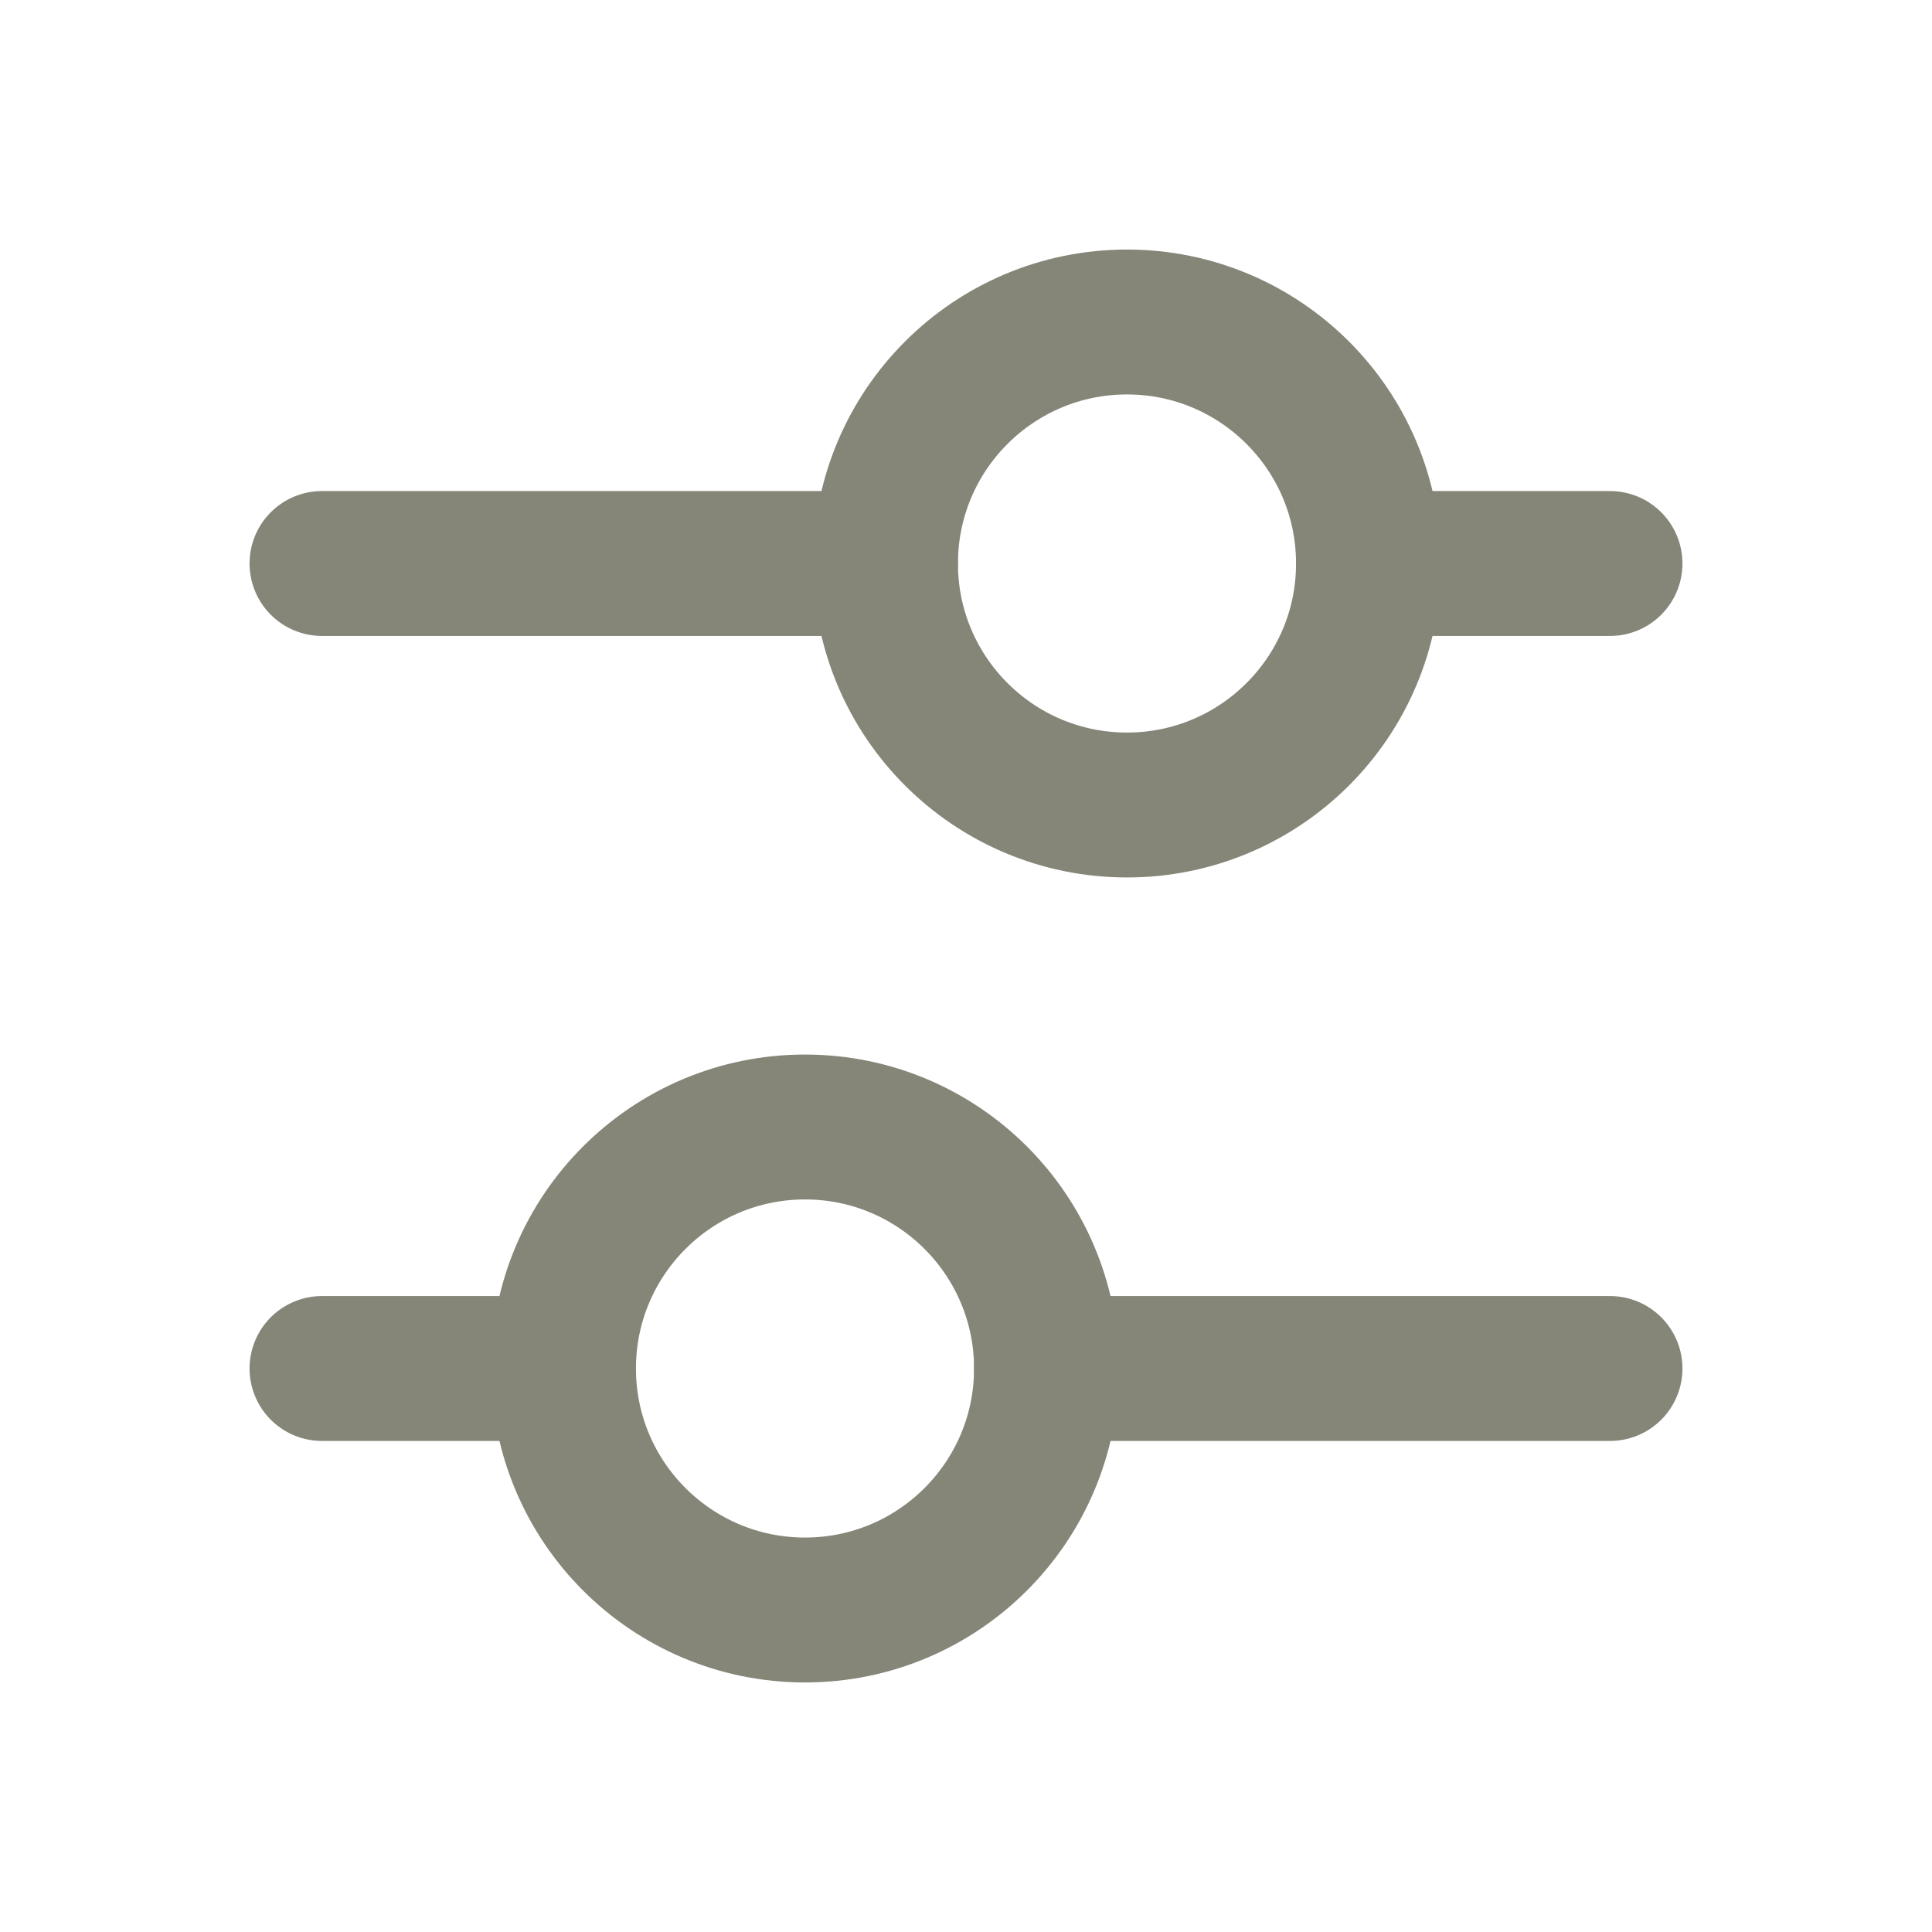
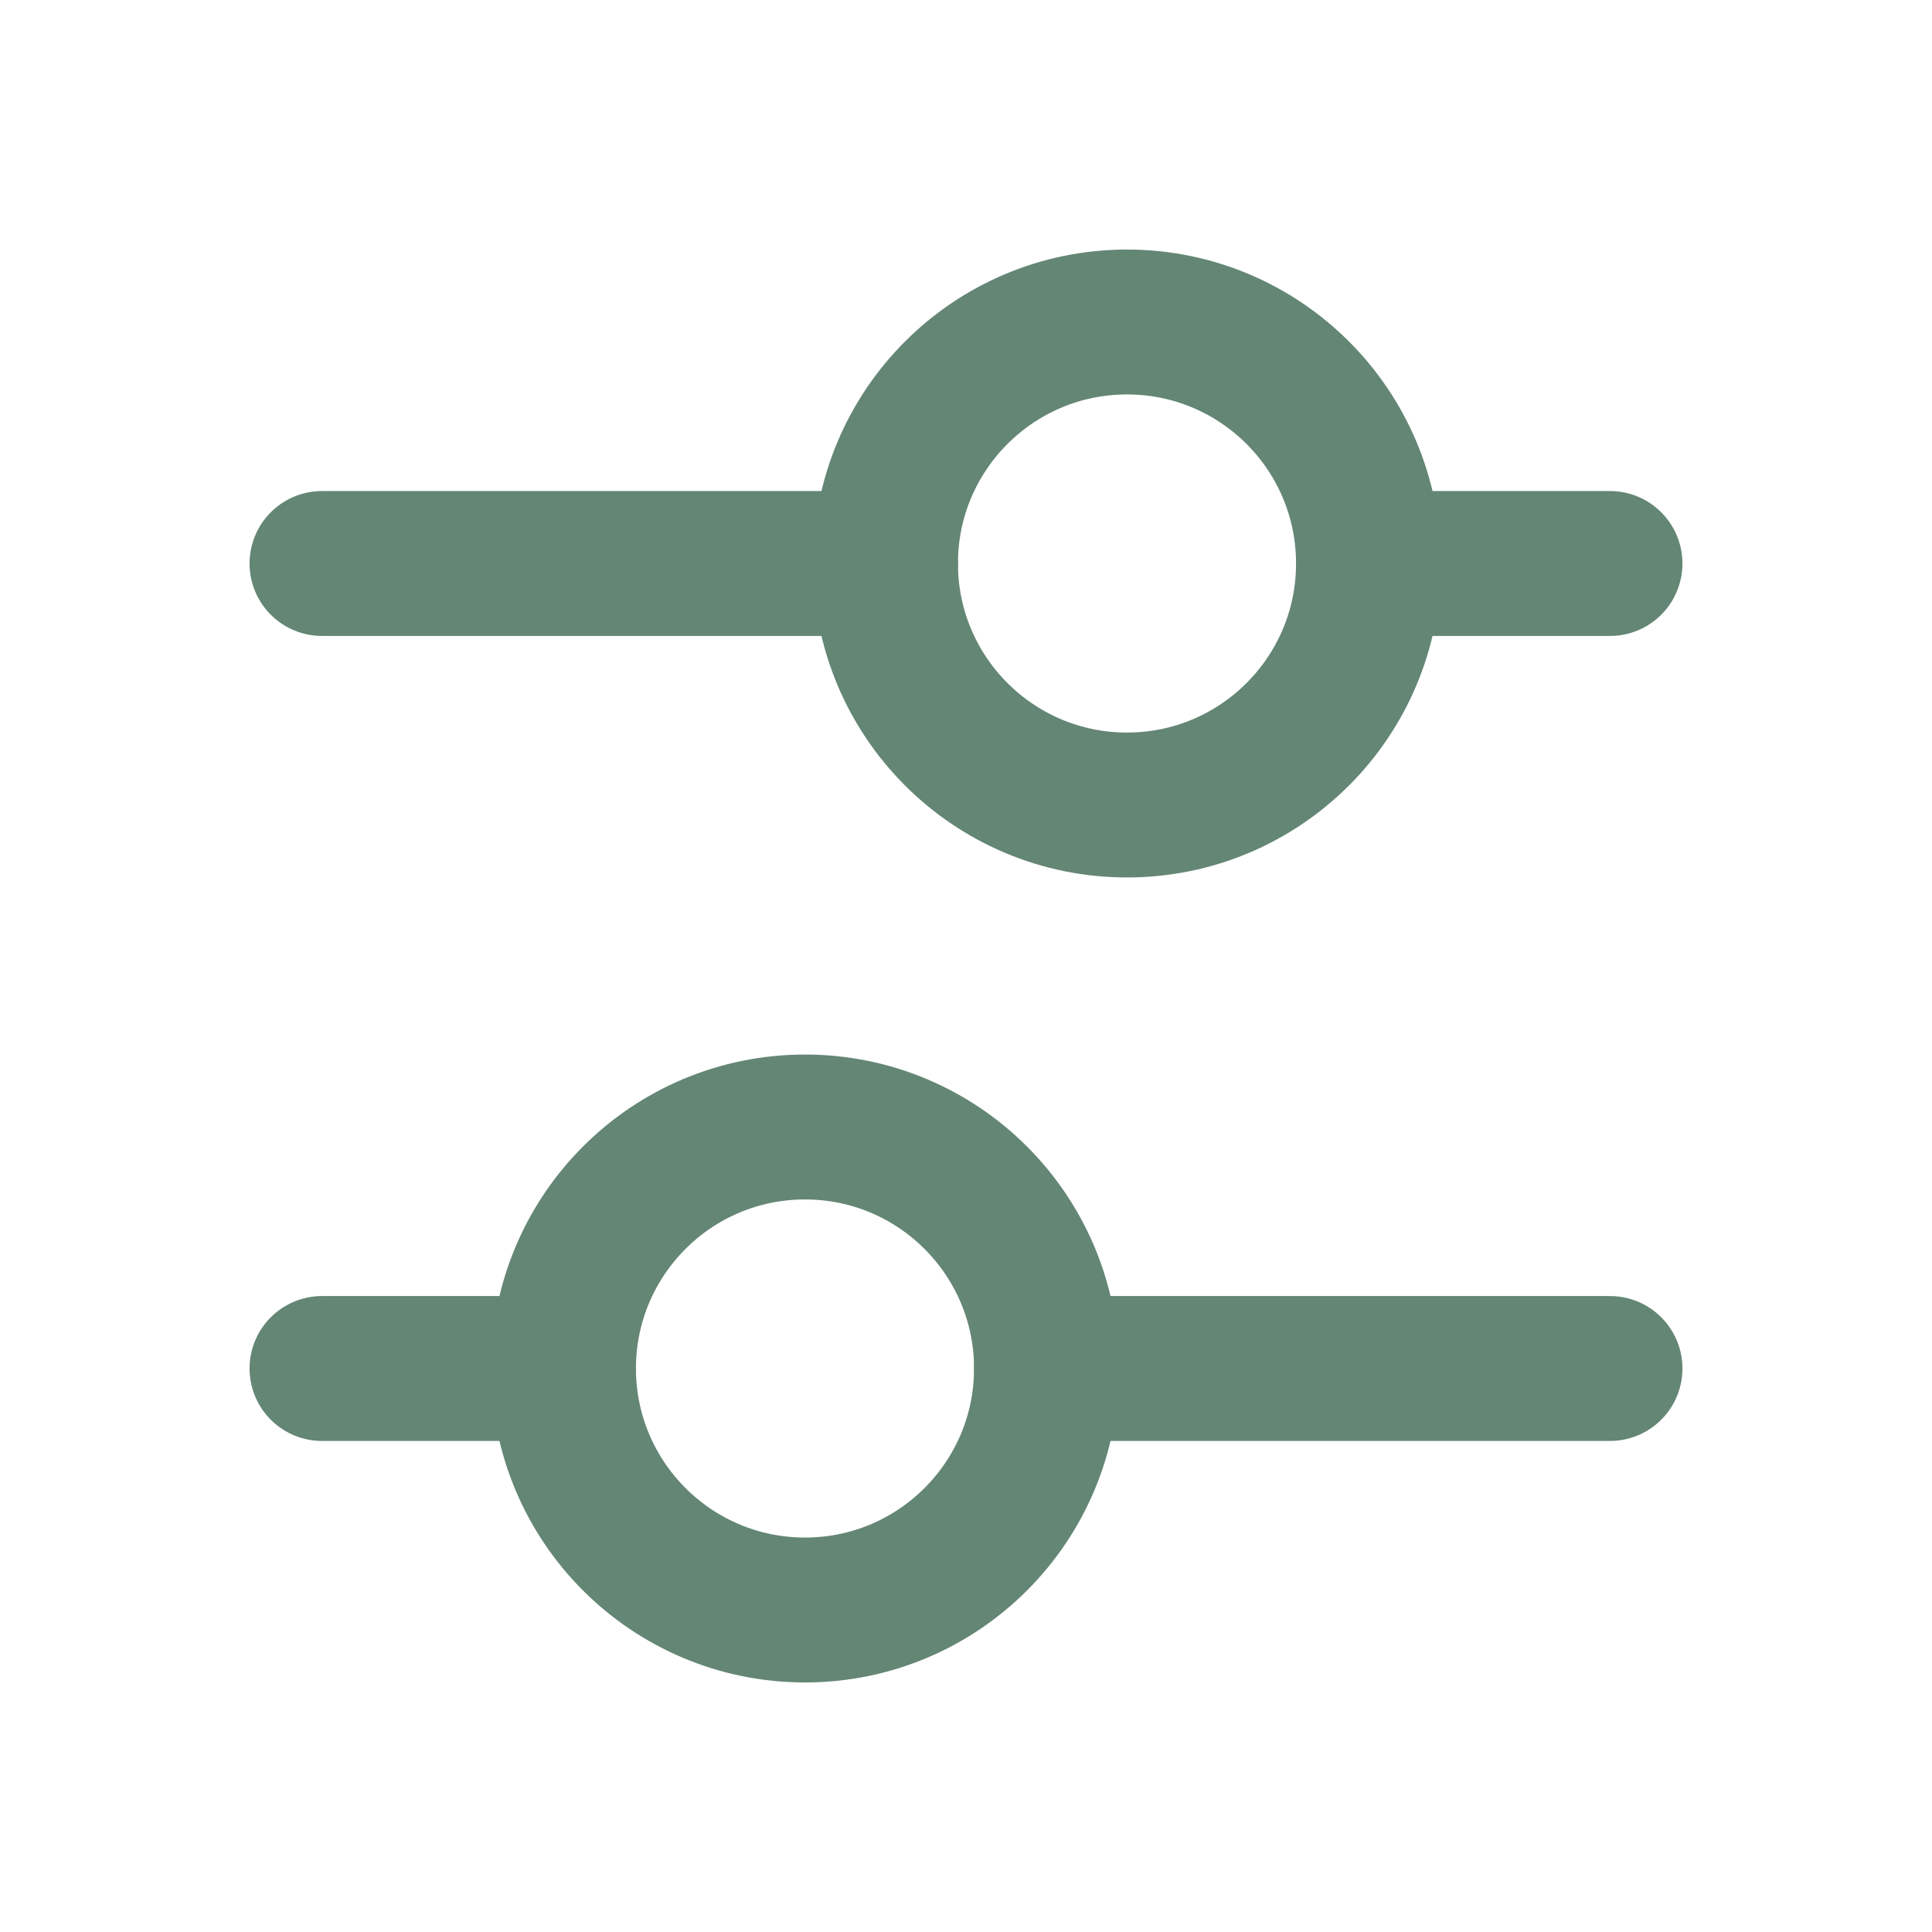
- <svg xmlns="http://www.w3.org/2000/svg" width="24" height="24" viewBox="0 0 24 24" fill="none" stroke="#858678" stroke-width="1.8" stroke-linecap="round" stroke-linejoin="round">
+ <svg xmlns="http://www.w3.org/2000/svg" width="24" height="24" viewBox="0 0 24 24" fill="none" stroke="#648675" stroke-width="1.8" stroke-linecap="round" stroke-linejoin="round">
  <path d="M4 7h7m6 0h3M4 17h3m6 0h7" />
  <circle cx="14" cy="7" r="3" />
  <circle cx="10" cy="17" r="3" />
</svg>
